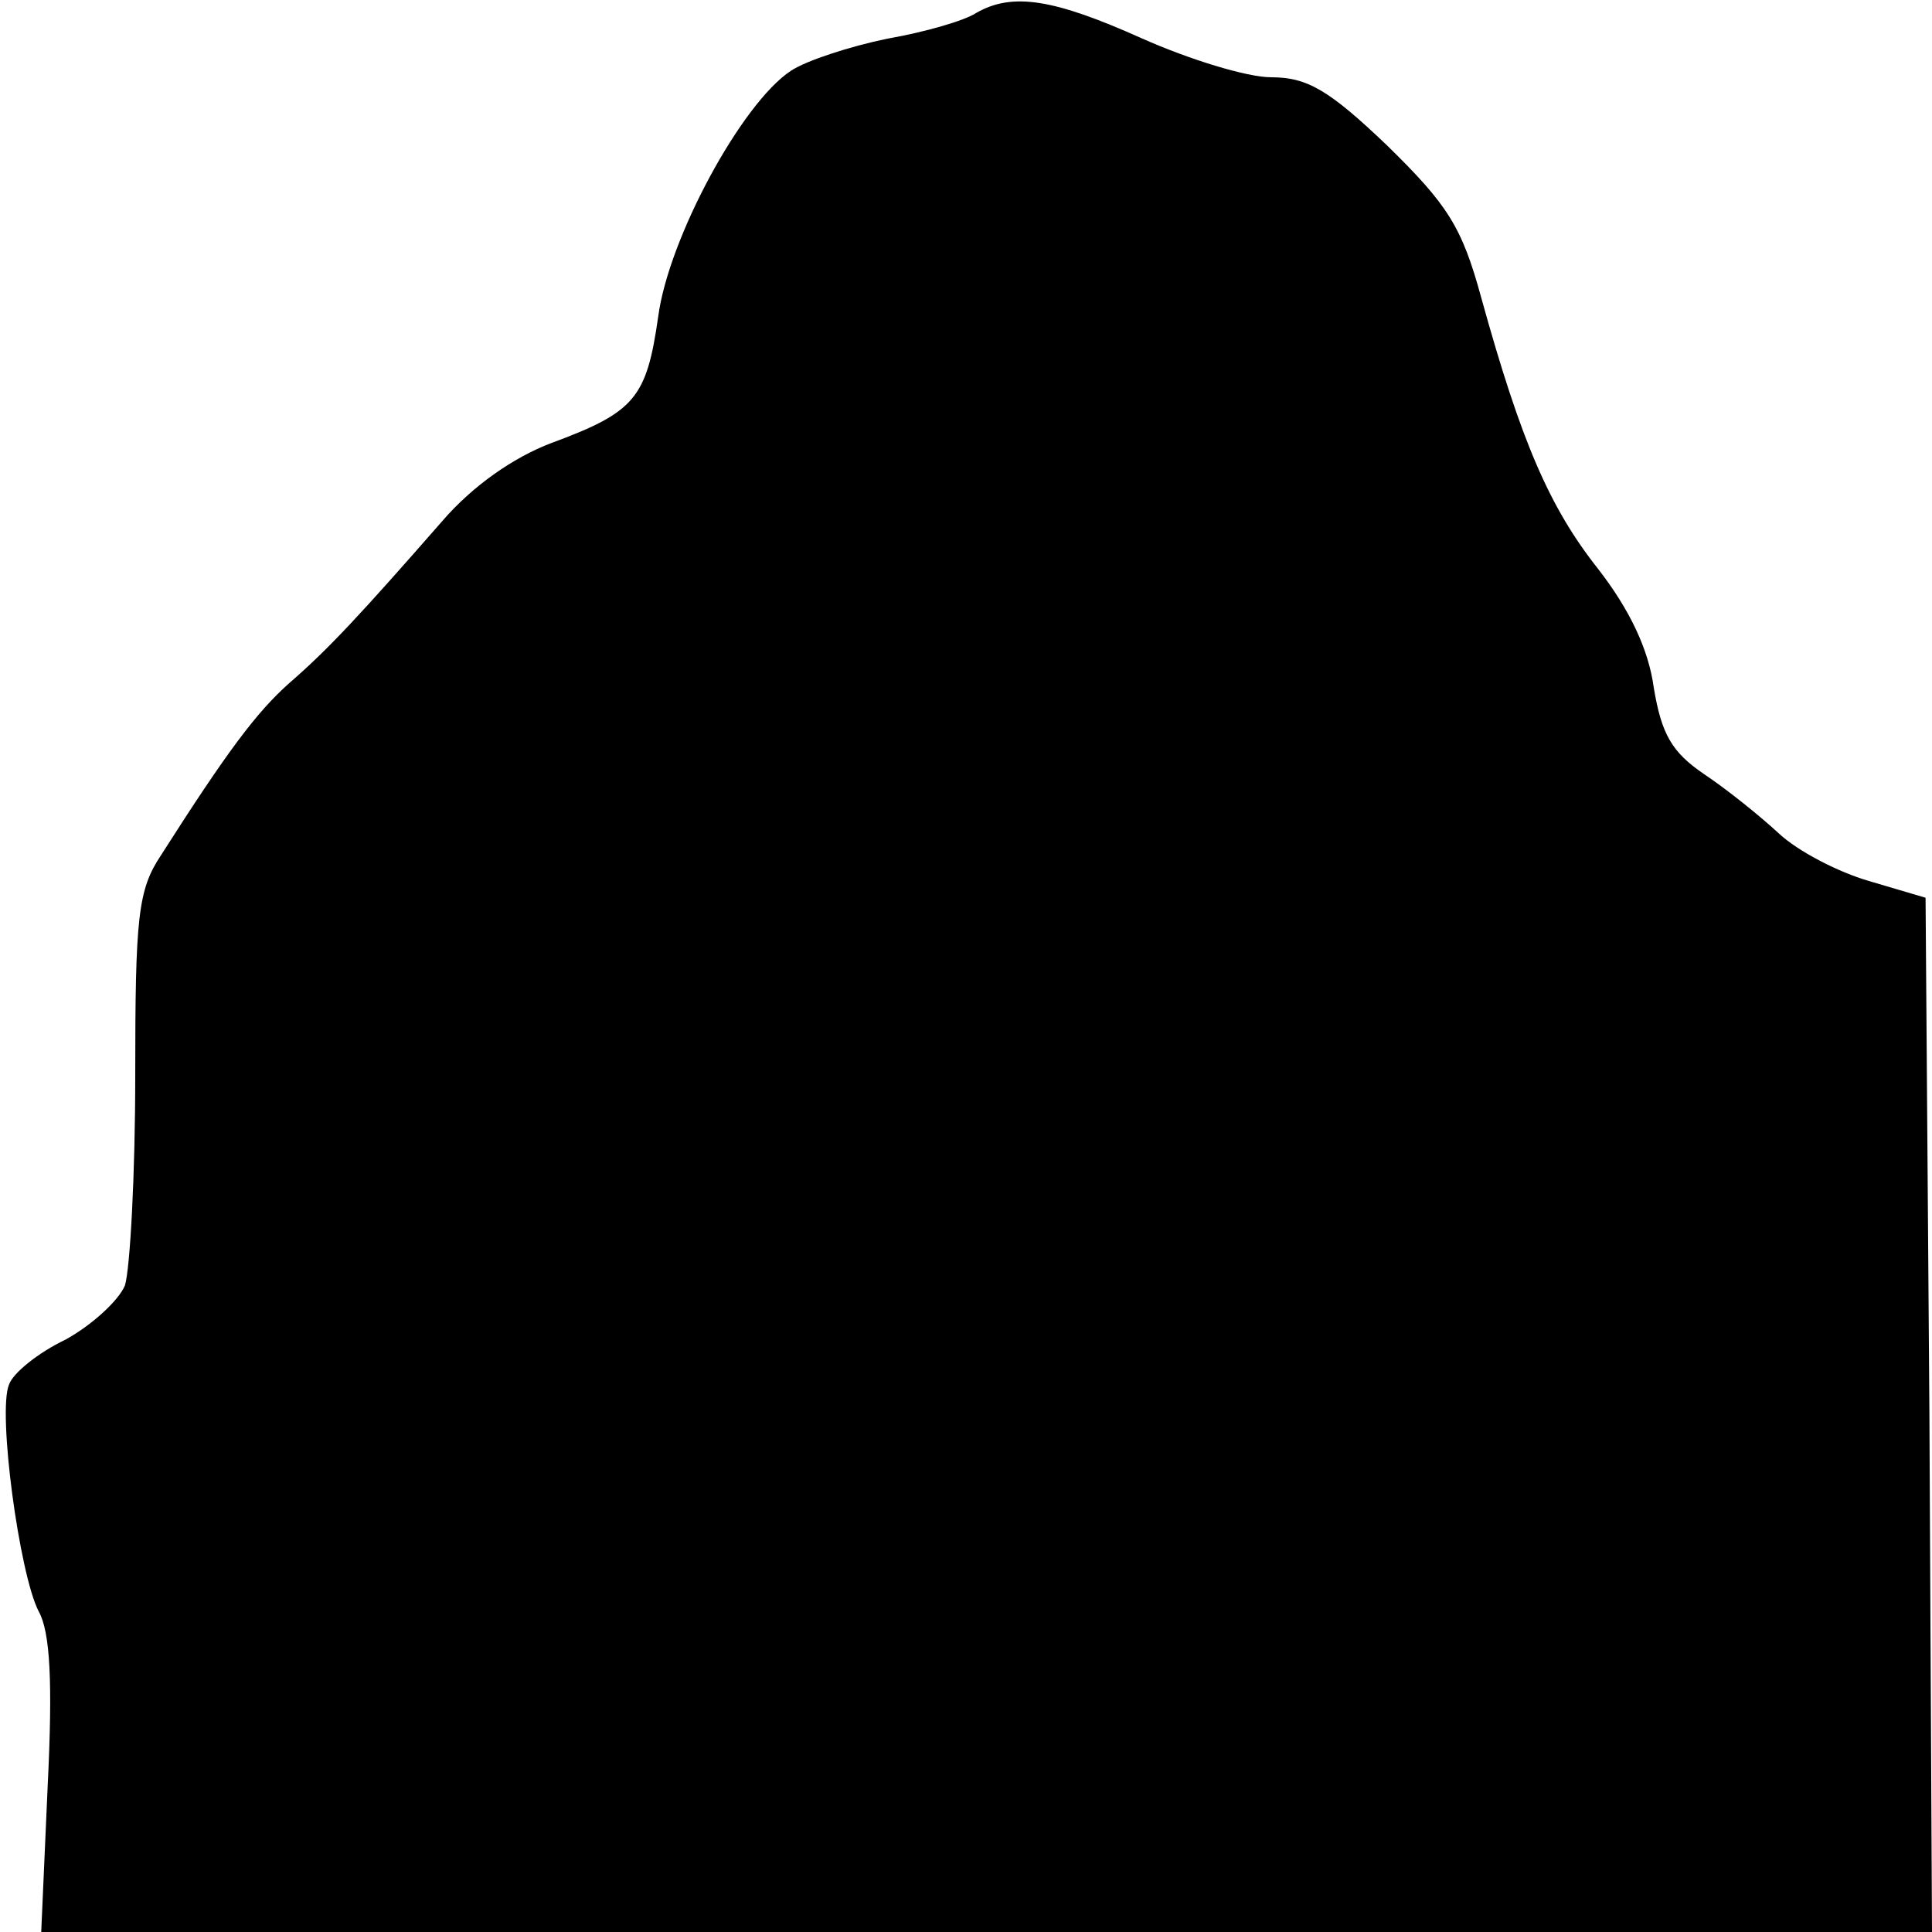
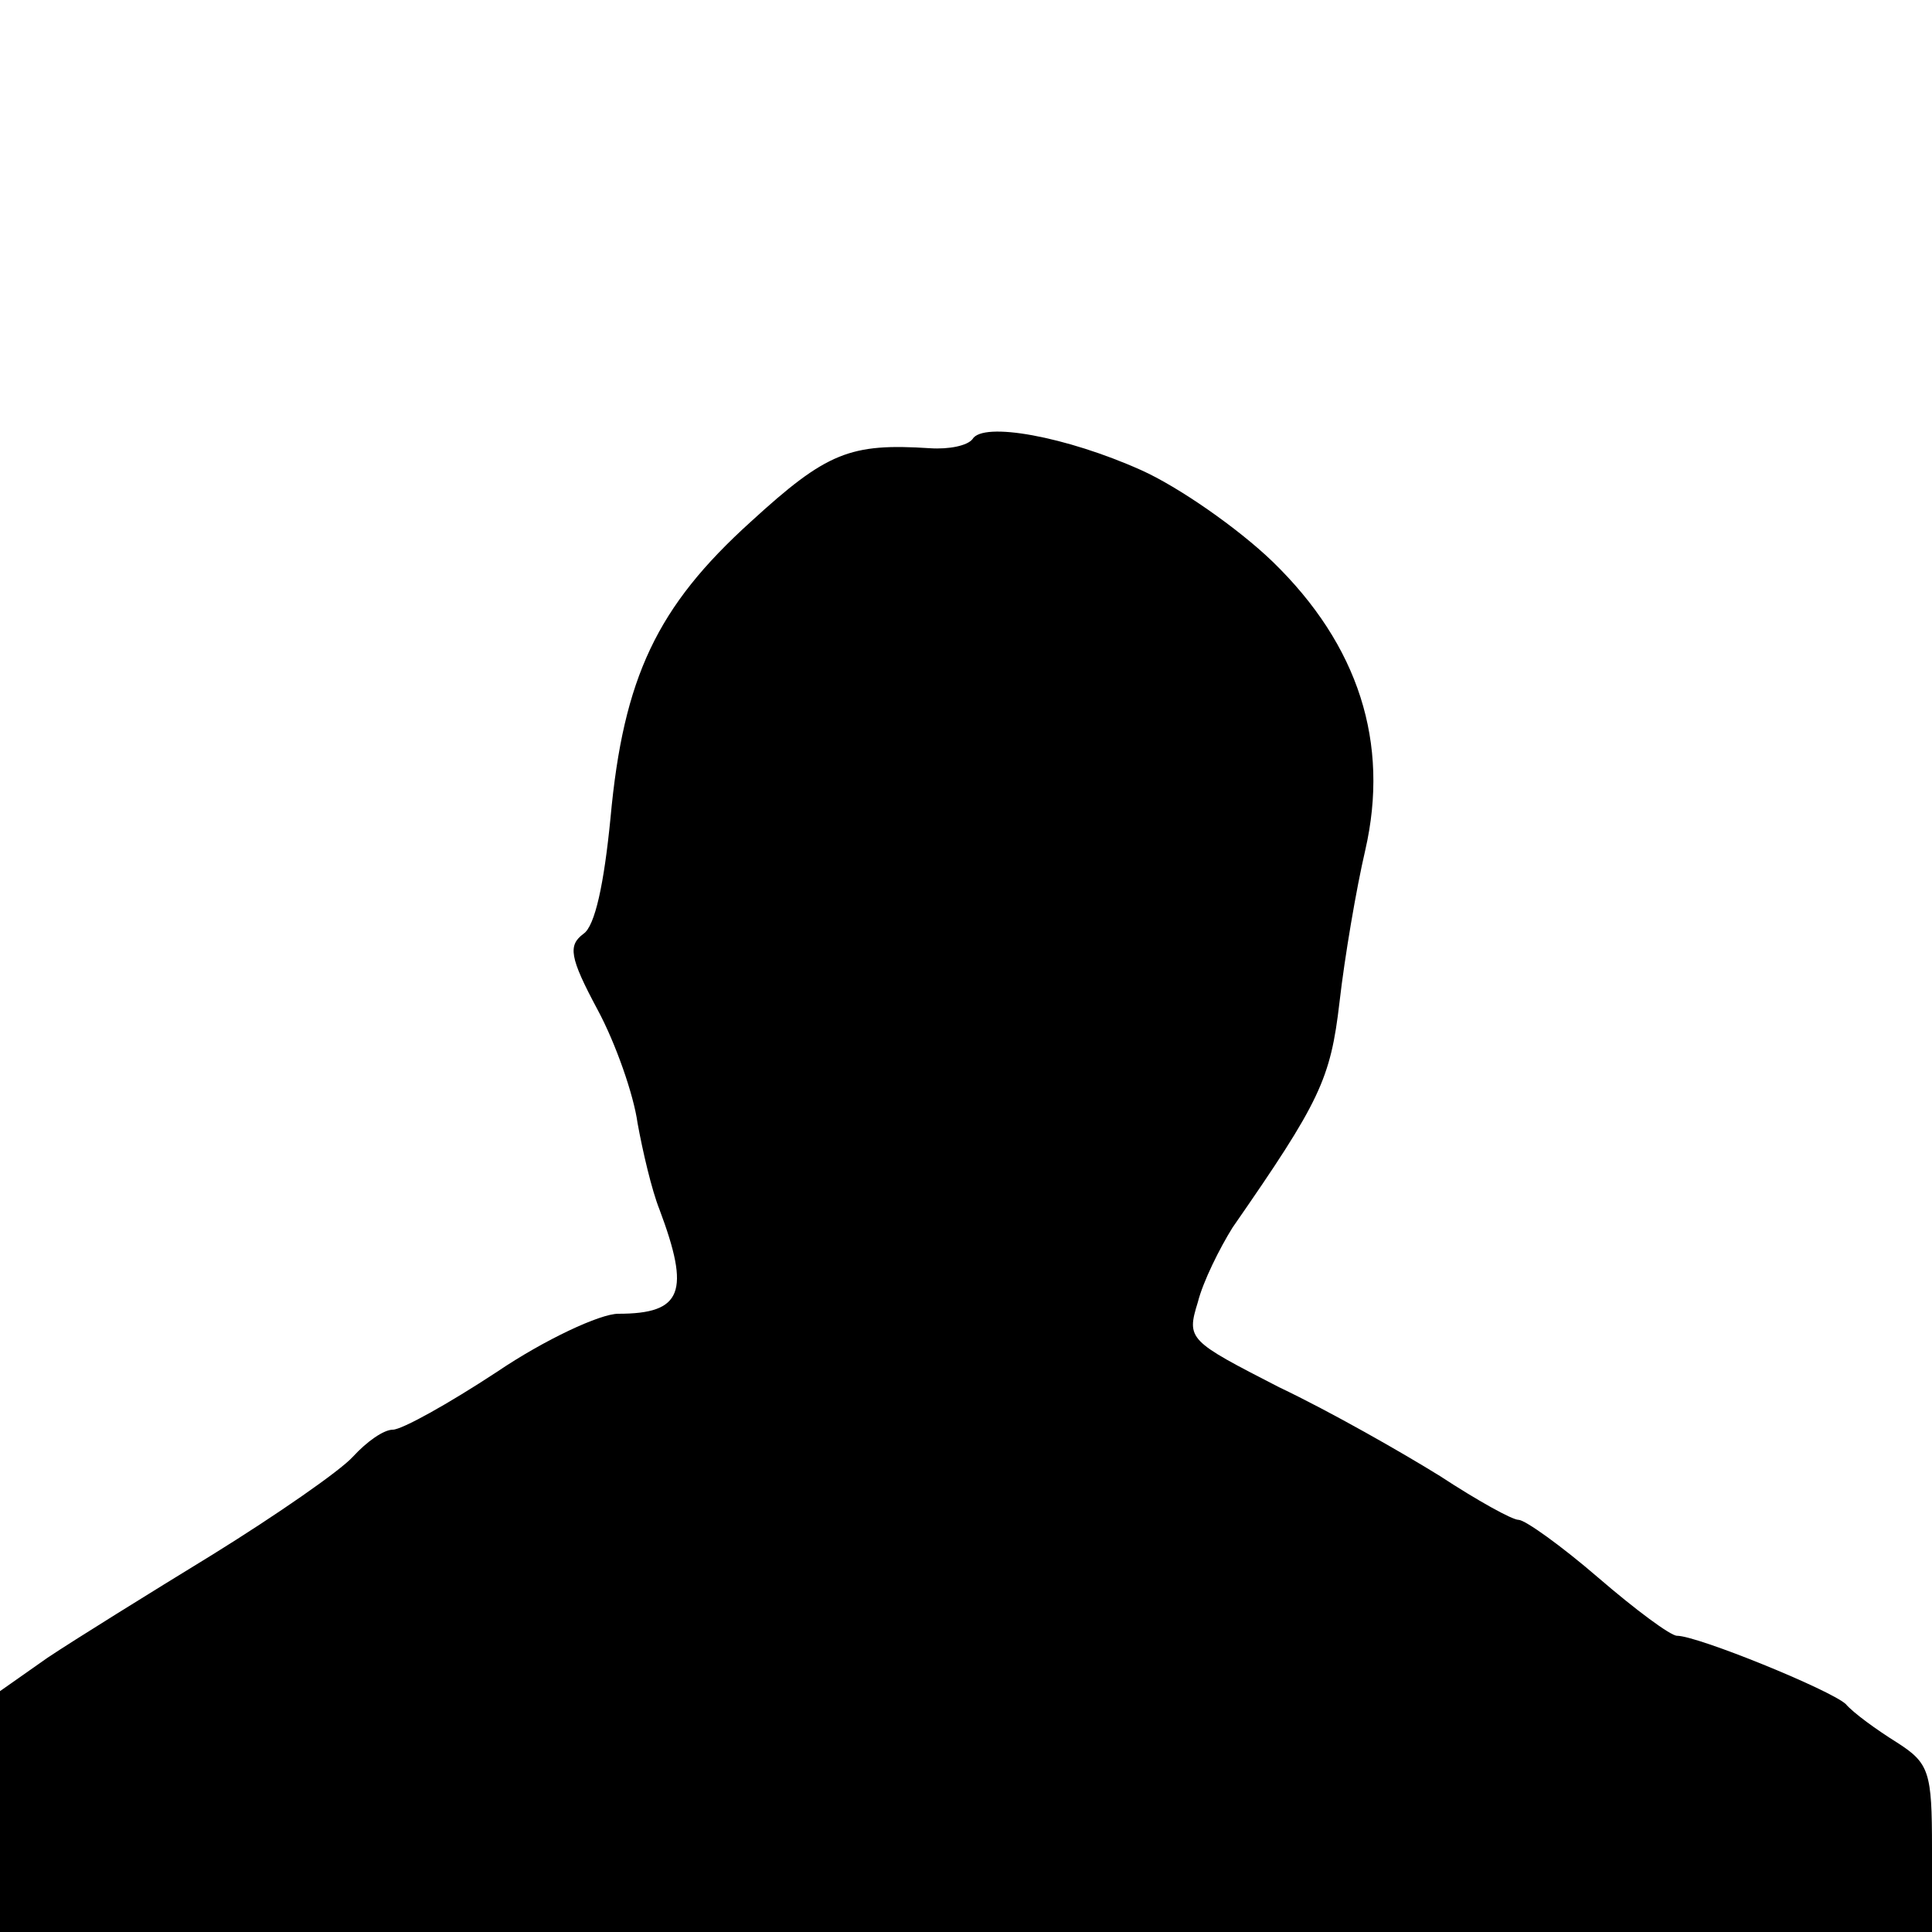
<svg xmlns="http://www.w3.org/2000/svg" version="1.0" width="150pt" height="150pt" viewBox="0 0 150 150" preserveAspectRatio="xMidYMid meet">
  <g transform="translate(0,150) scale(0.1,-0.1)" fill="#000000" stroke="none">
-     <path d="M758 1490 c-9 -6 -40 -15 -69 -20 -29 -6 -63 -17 -75 -25 -38 -25 -95 -130 -103 -191 -9 -63 -18 -74 -83 -98 -29 -11 -61 -33 -85 -61 -63 -72 -88 -99 -118 -125 -26 -23 -49 -54 -100 -134 -18 -27 -20 -48 -20 -171 0 -77 -4 -150 -8 -163 -5 -12 -26 -31 -46 -42 -21 -10 -41 -26 -44 -35 -9 -21 8 -147 23 -176 9 -16 11 -55 7 -136 l-5 -113 734 0 734 0 -2 401 -3 402 -44 13 c-24 7 -55 23 -70 37 -14 13 -40 34 -58 46 -25 17 -33 31 -39 67 -4 30 -19 61 -43 92 -38 48 -60 99 -91 211 -15 55 -26 72 -73 118 -45 43 -62 53 -90 53 -19 0 -64 14 -100 30 -69 31 -101 36 -129 20z" />
+     <path d="M755 1159 c-4 -5 -18 -8 -33 -7 -62 4 -80 -3 -139 -57 -73 -66 -99 -121 -109 -230 -5 -51 -12 -84 -21 -90 -12 -9 -11 -18 11 -59 14 -26 28 -66 31 -88 4 -22 11 -52 17 -67 24 -64 18 -81 -32 -81 -14 0 -57 -20 -94 -45 -38 -25 -74 -45 -81 -45 -7 0 -20 -9 -31 -21 -10 -11 -59 -45 -109 -76 -49 -30 -107 -66 -128 -80 l-37 -26 0 -93 0 -94 750 0 750 0 0 65 c0 59 -2 66 -27 82 -16 10 -34 23 -40 30 -12 11 -115 53 -131 53 -5 0 -32 20 -61 45 -29 25 -57 45 -62 45 -5 0 -32 15 -61 34 -29 18 -85 50 -125 69 -70 36 -72 37 -63 66 4 16 17 42 27 58 68 98 76 115 83 175 4 35 13 88 20 118 19 83 -5 159 -72 224 -27 26 -73 58 -102 71 -58 26 -123 38 -131 24z" />
  </g>
</svg>
